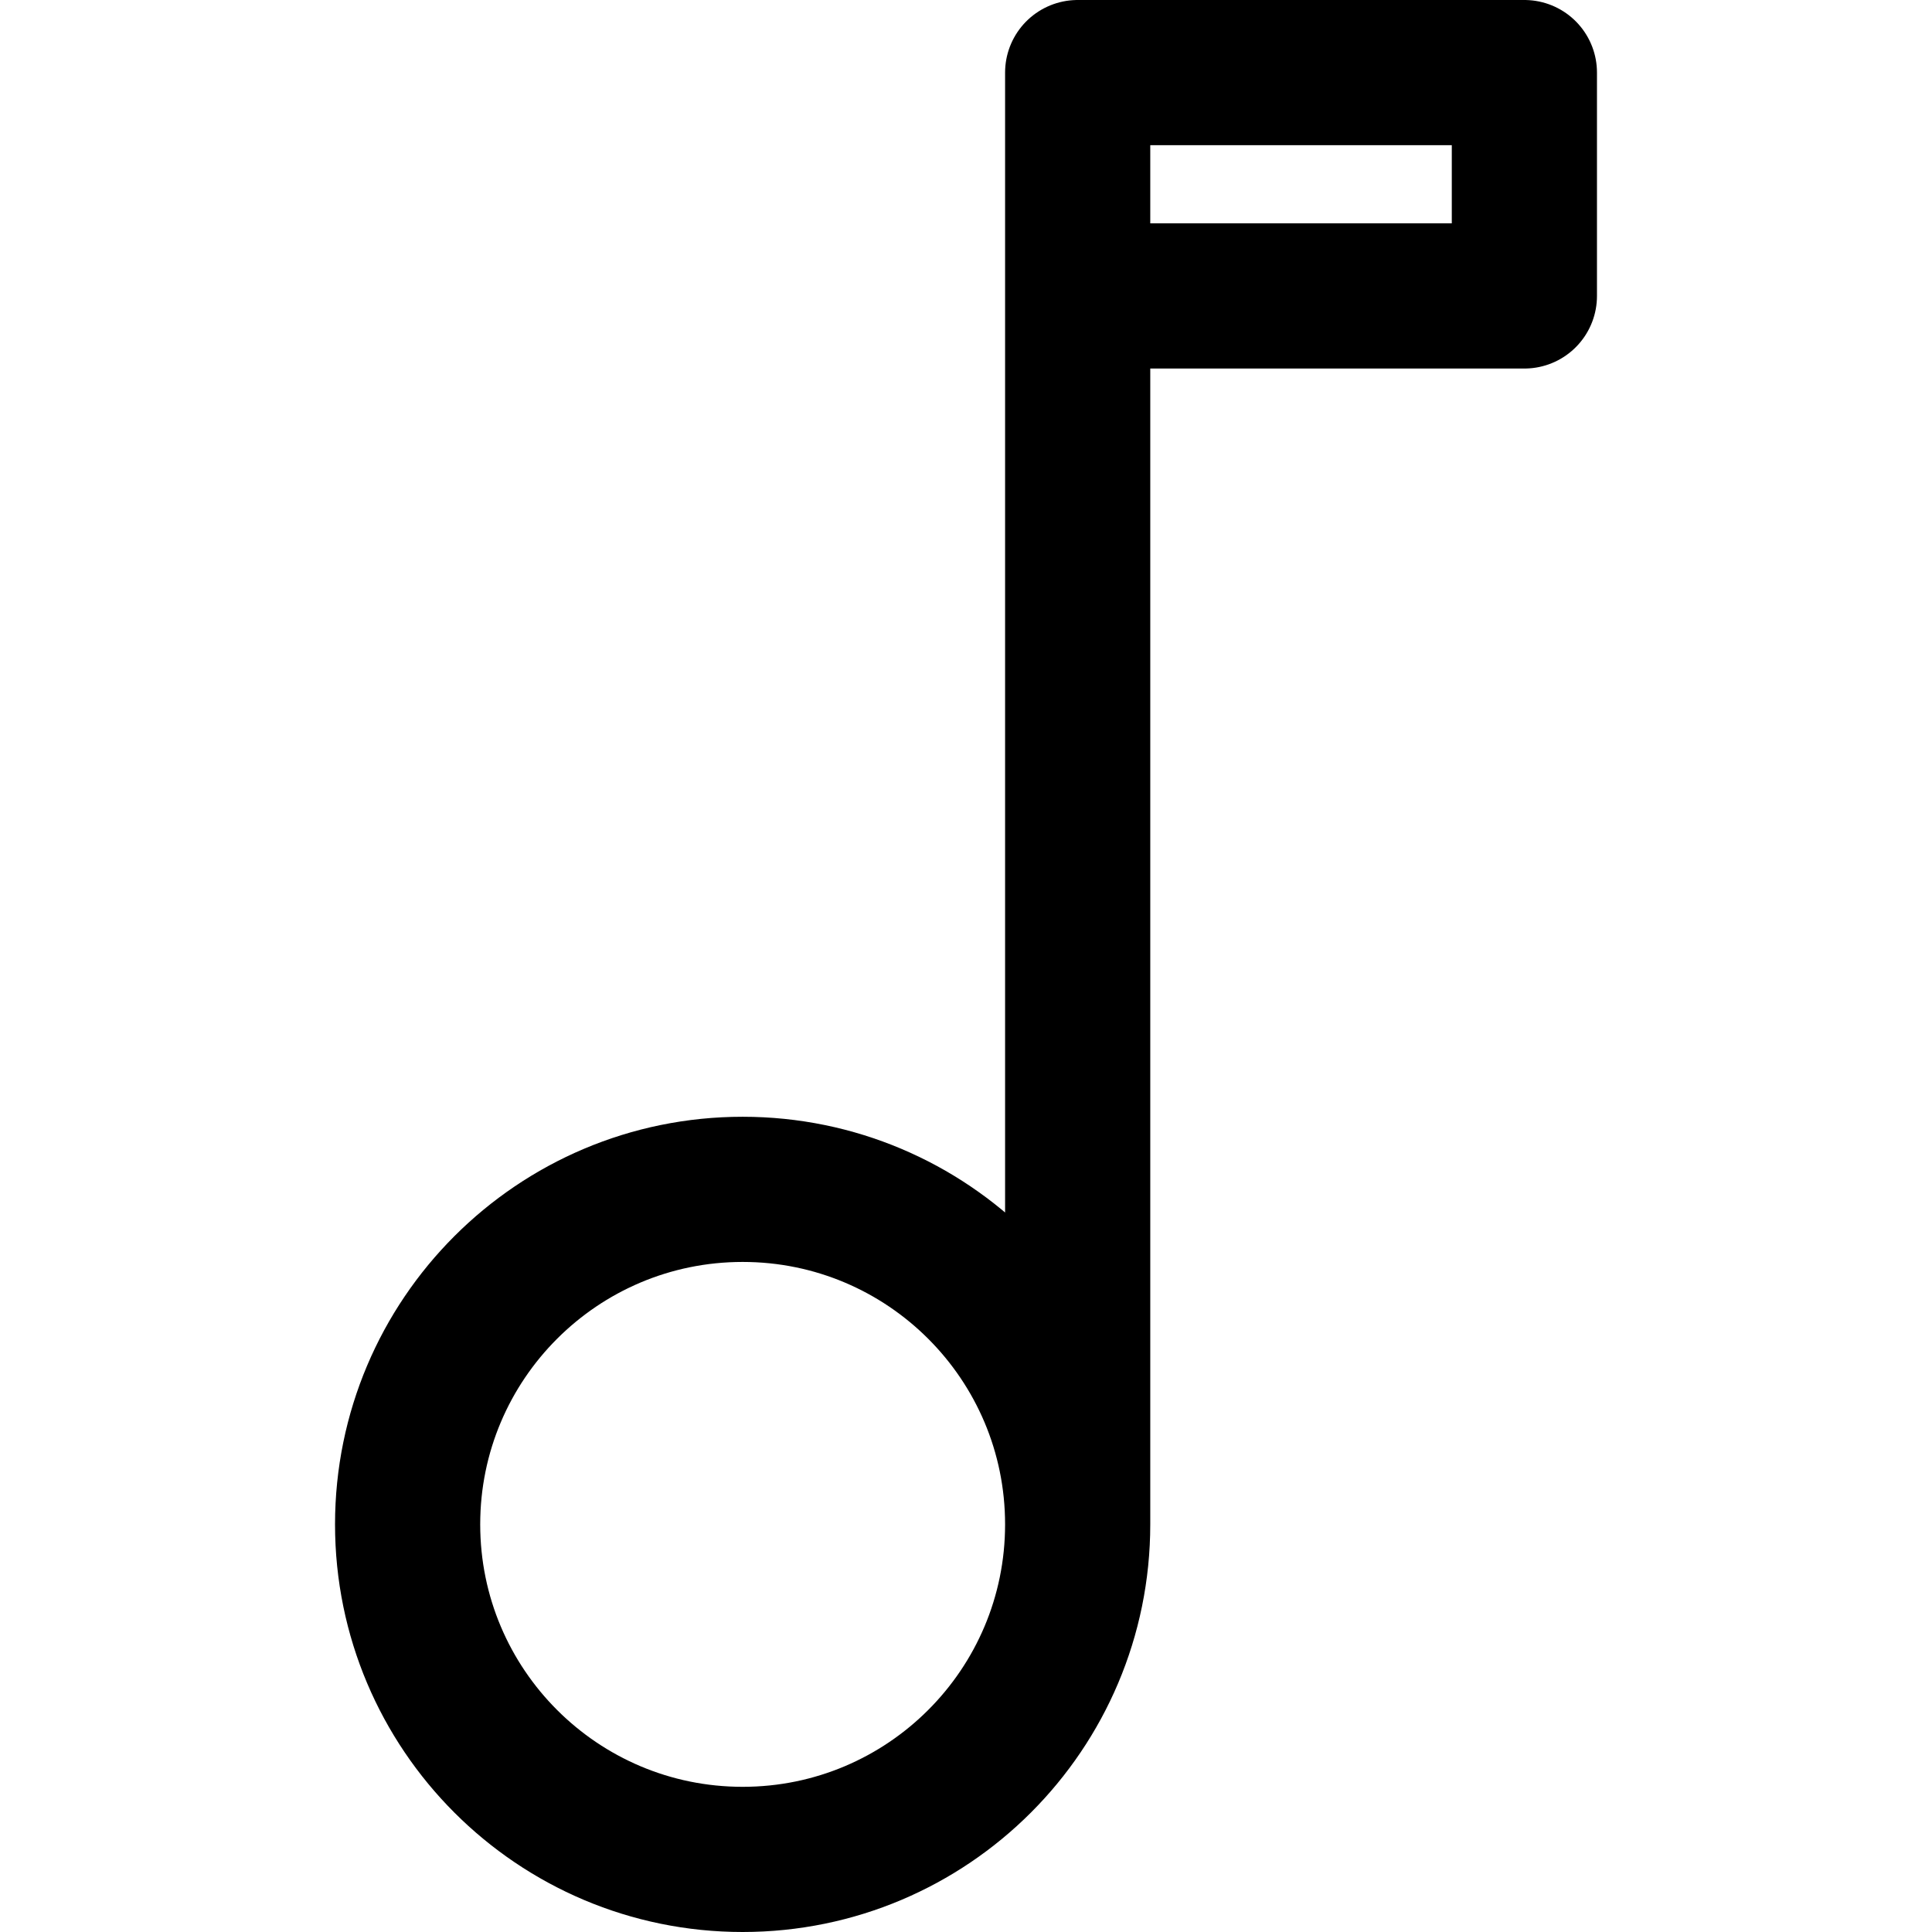
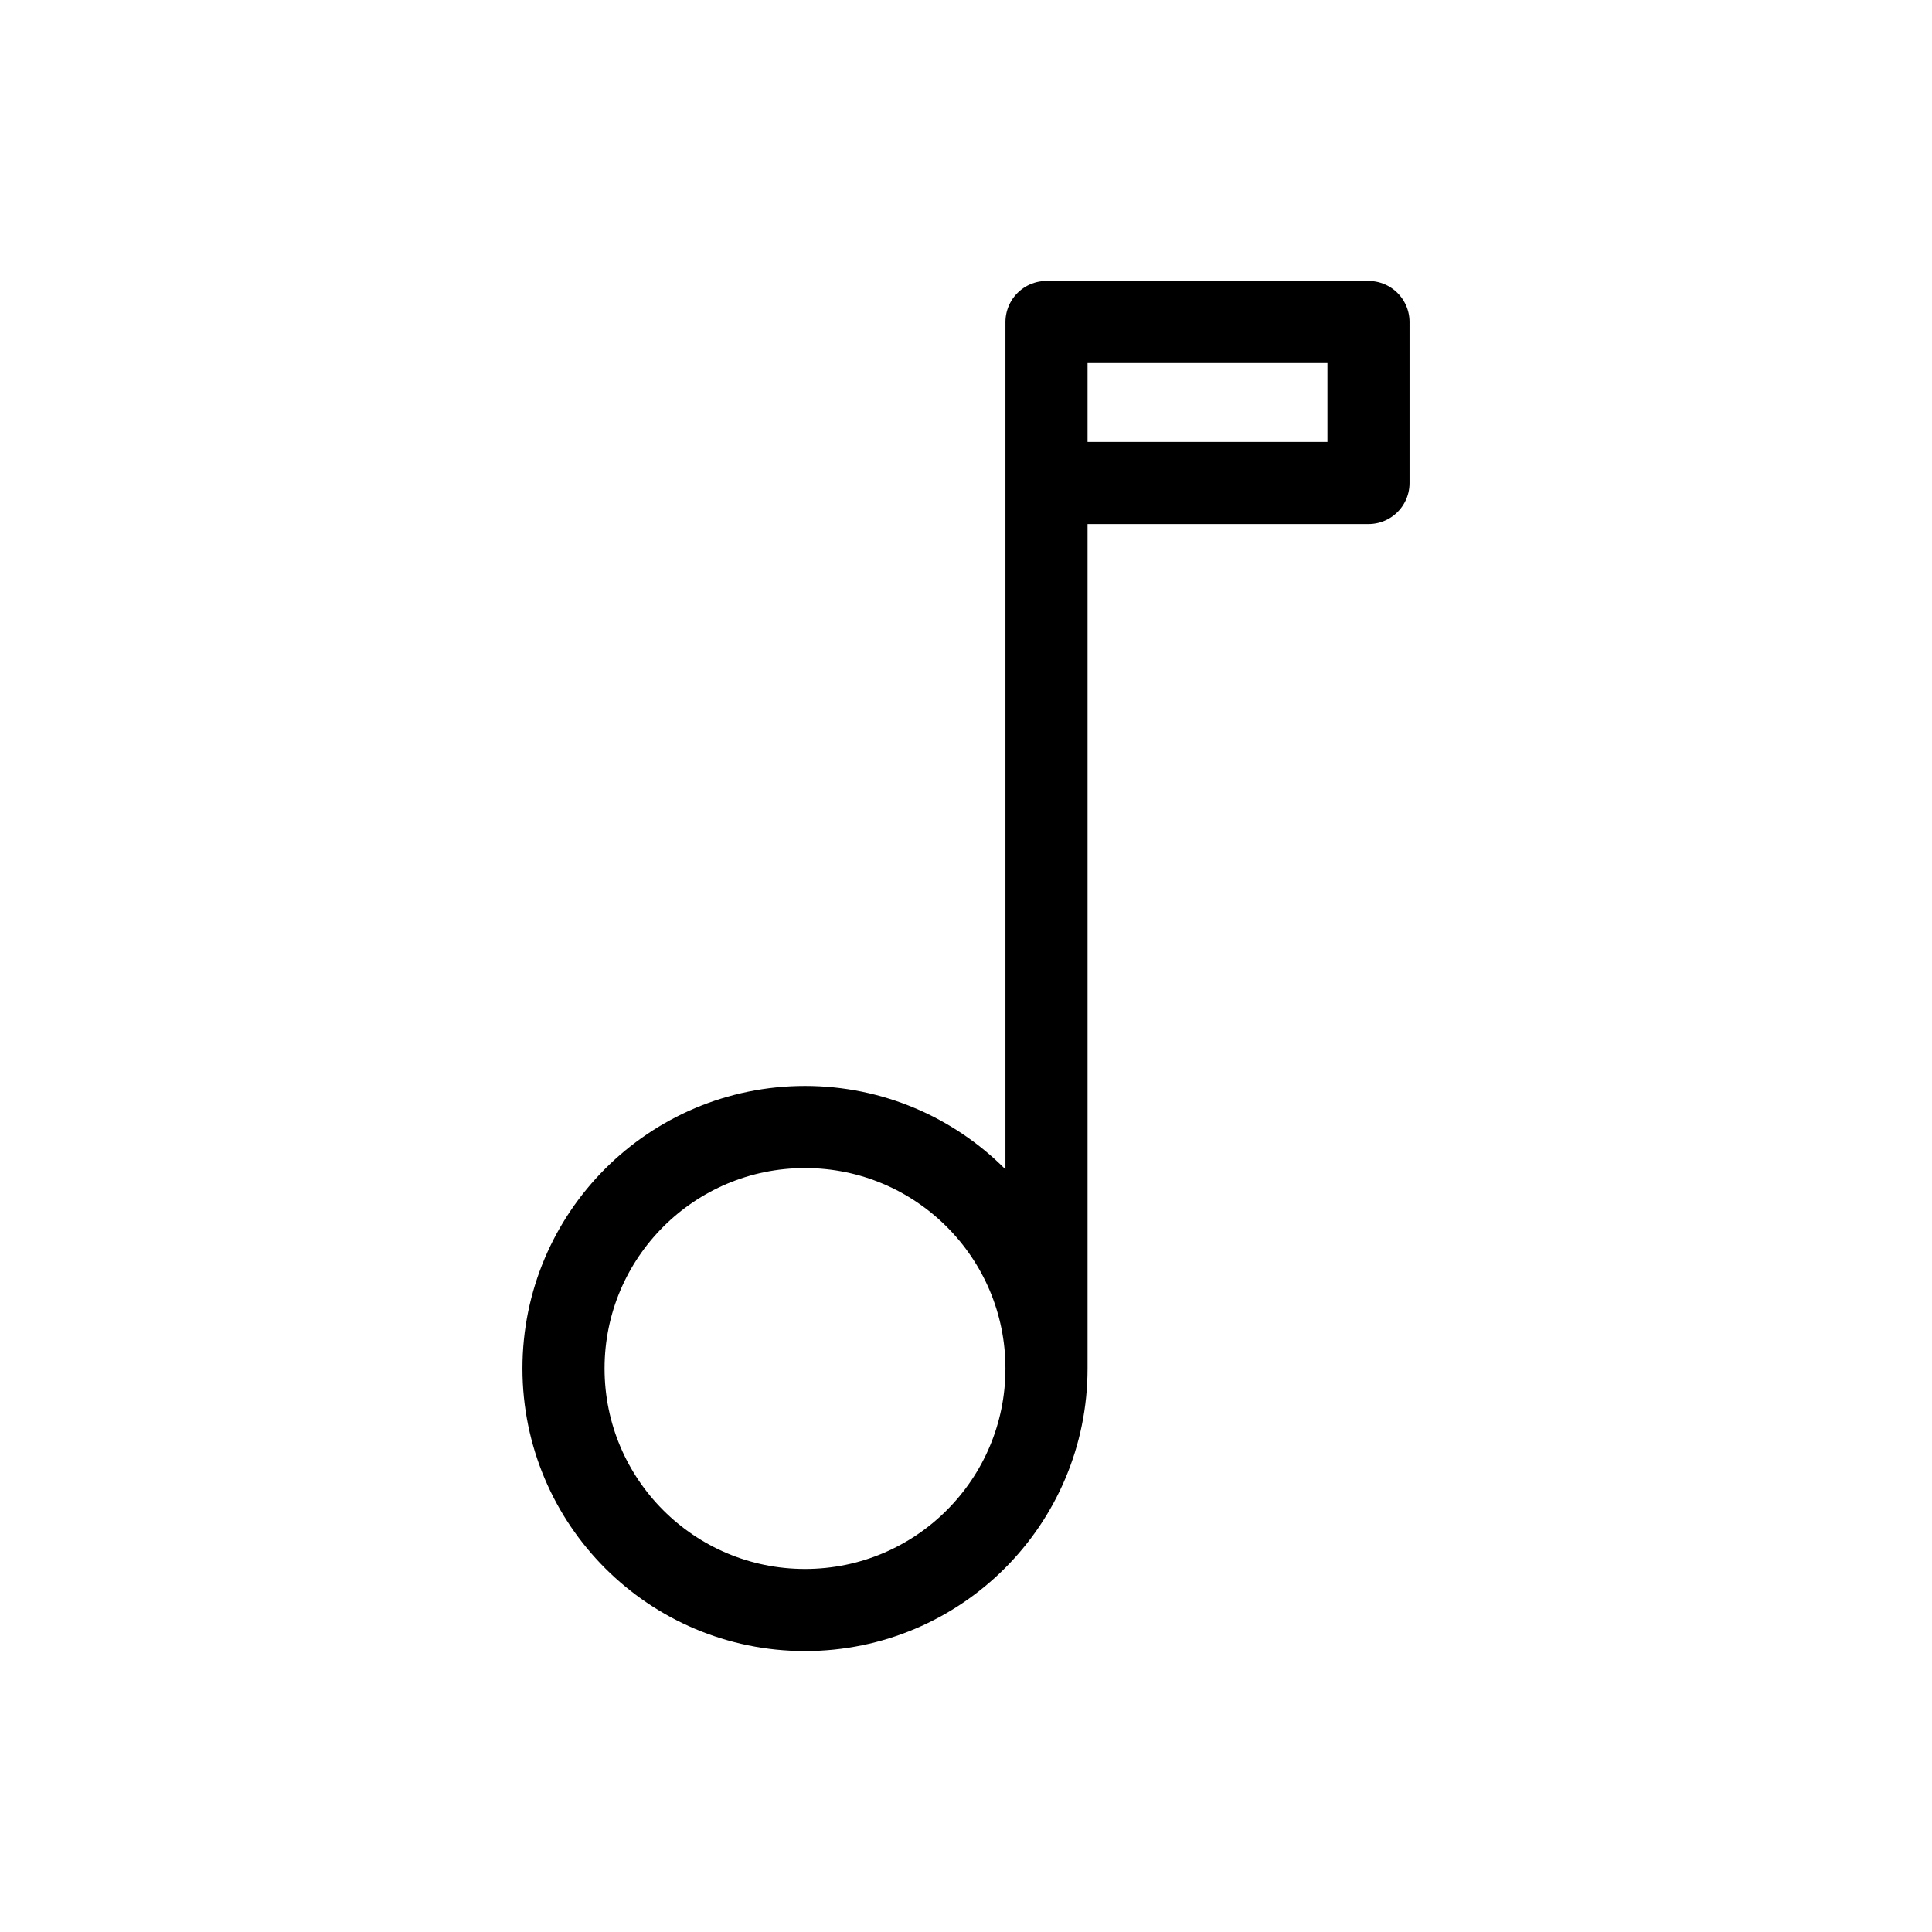
- <svg xmlns="http://www.w3.org/2000/svg" width="24" height="24" viewBox="0 0 11.3 17.3" fill="none" aria-hidden="true">
-   <path d="M6.65 13.65C6.65 15.307 5.307 16.65 3.65 16.65C1.993 16.65 0.65 15.307 0.65 13.65C0.65 11.993 1.993 10.65 3.65 10.65C5.307 10.65 6.65 11.993 6.65 13.65ZM6.65 13.65V2.65M6.65 2.65V0.65H10.65V2.65H6.65Z" stroke="currentColor" stroke-width="1.3" stroke-linecap="round" stroke-linejoin="round" />
+ <svg xmlns="http://www.w3.org/2000/svg" width="24" height="24" viewBox="0 0 24 24" fill="none" aria-hidden="true">
+   <path d="M13 17C13 18.657 11.657 20 10 20C8.343 20 7 18.657 7 17C7 15.343 8.343 14 10 14C11.657 14 13 15.343 13 17ZM13 17V6M13 6V4H17V6H13Z" stroke="currentColor" stroke-width="1.02" stroke-linecap="round" stroke-linejoin="round" />
</svg>
